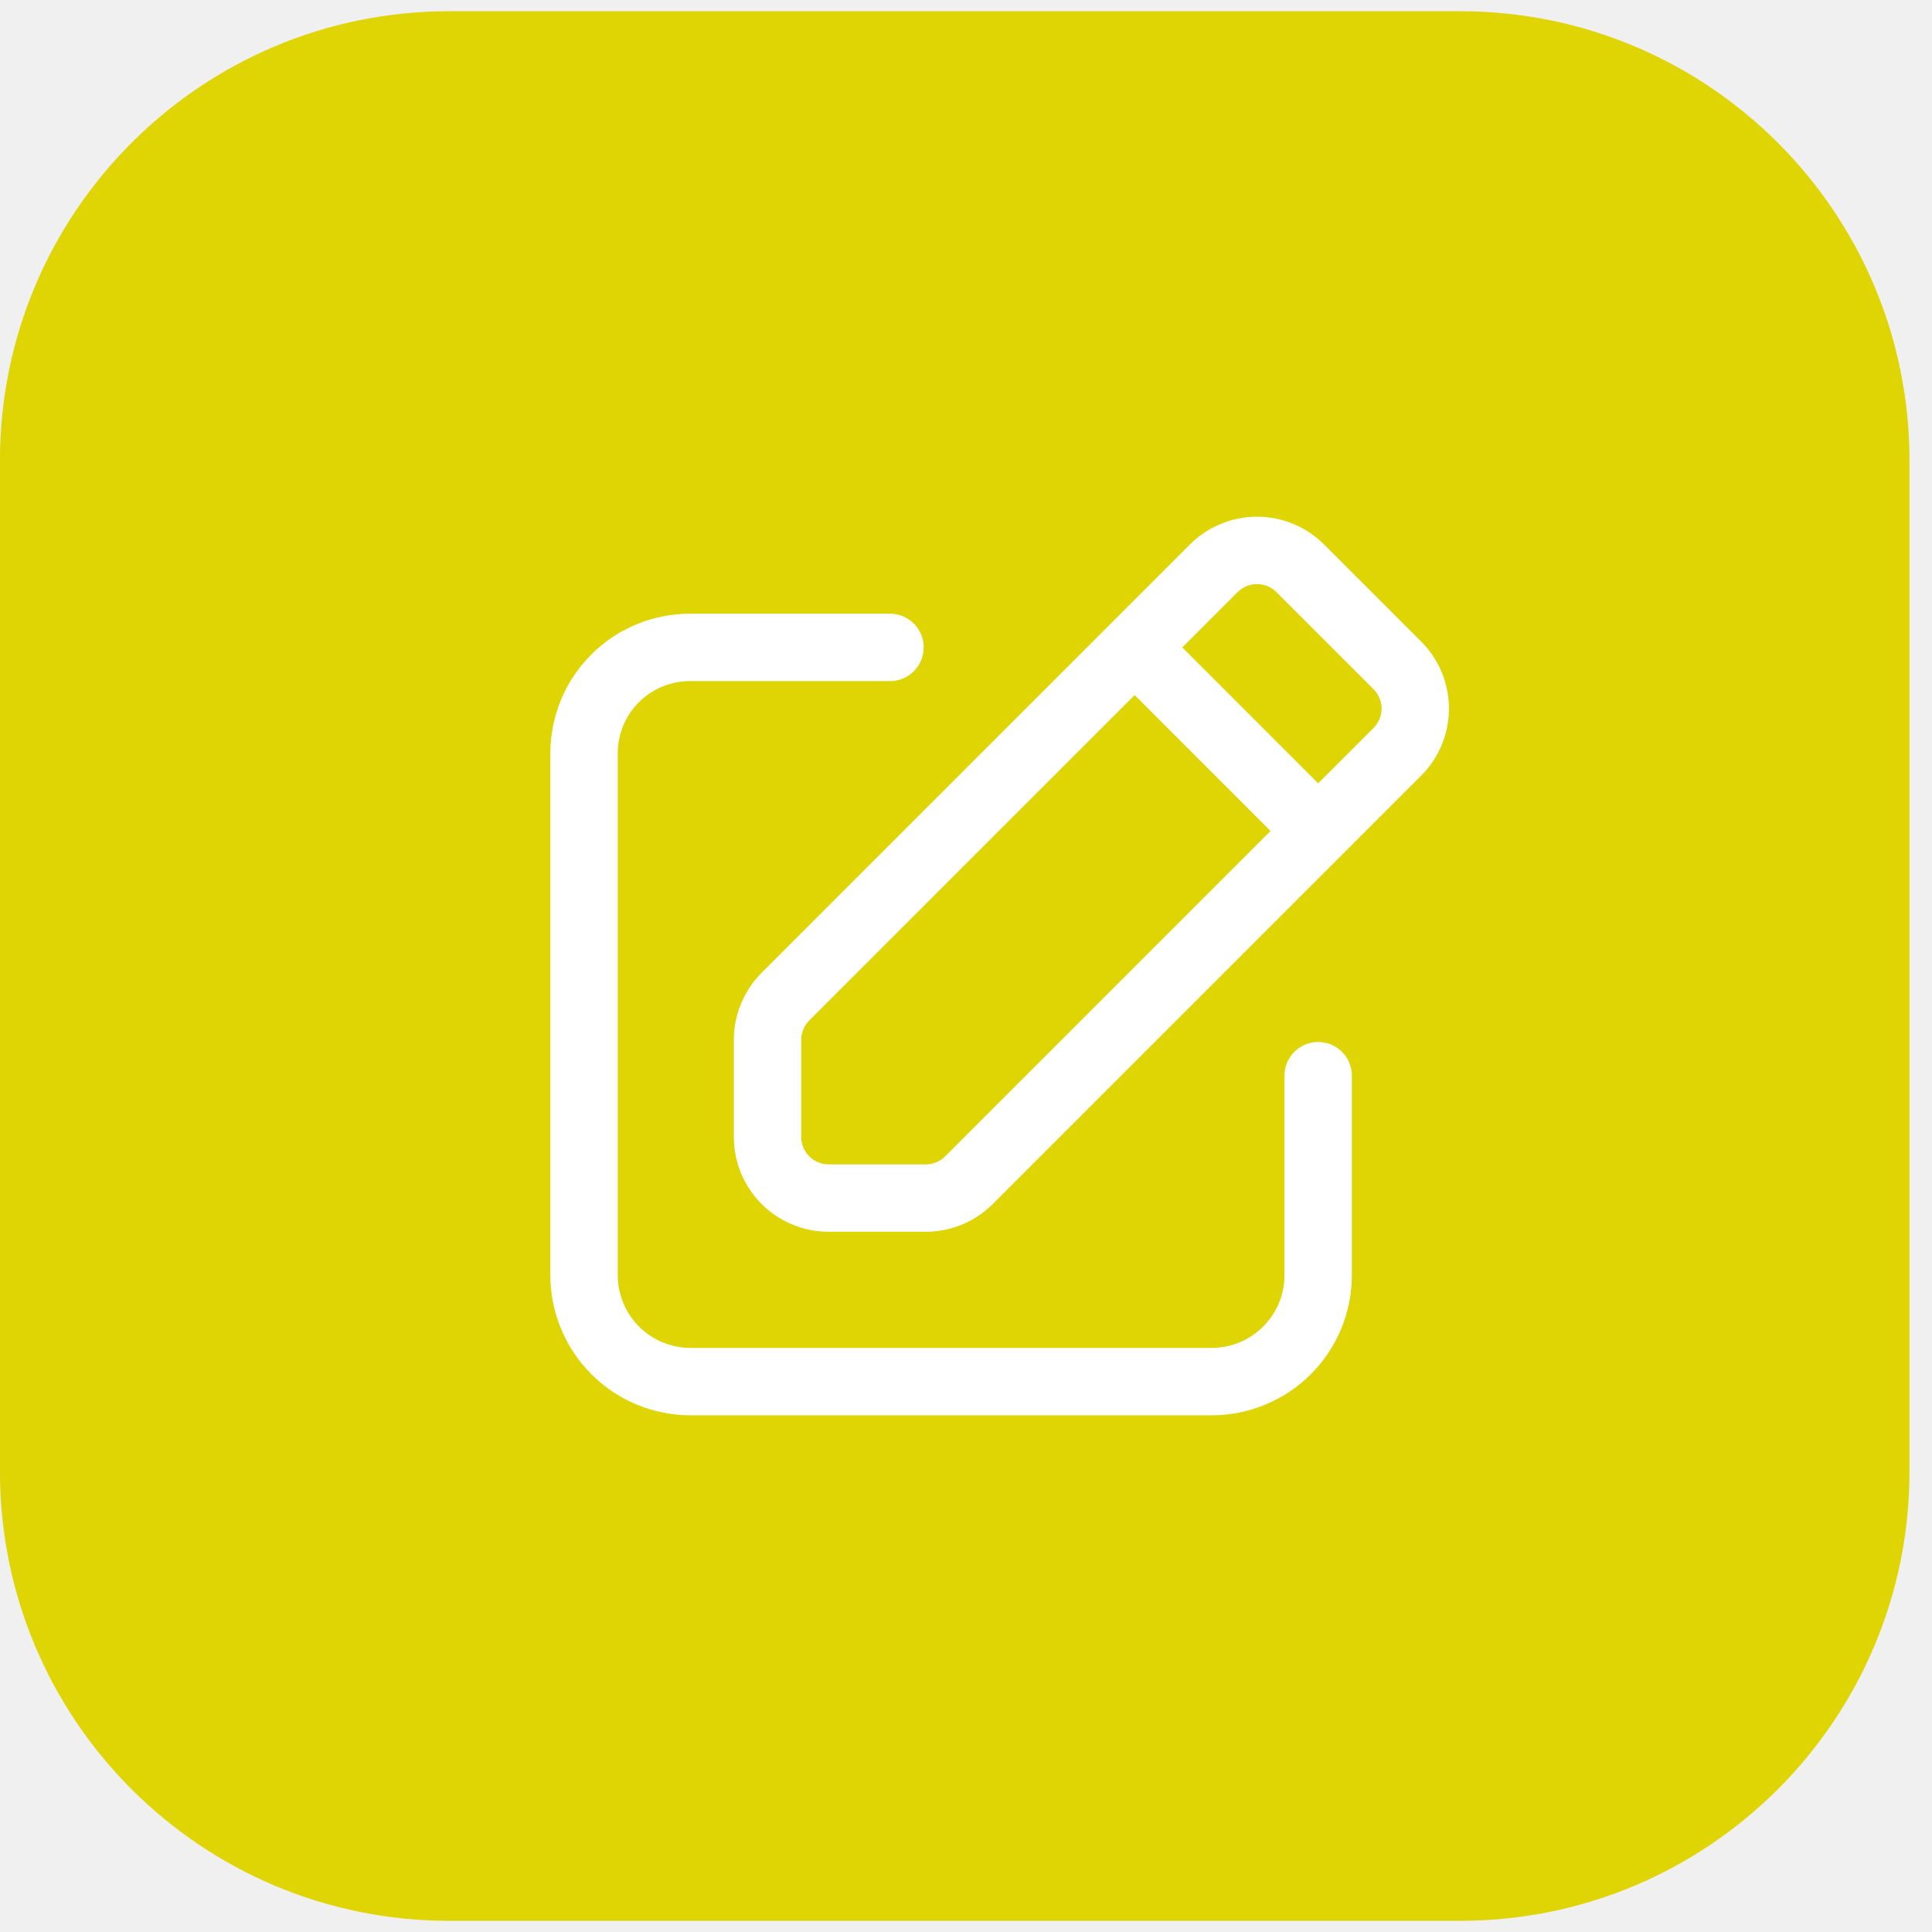
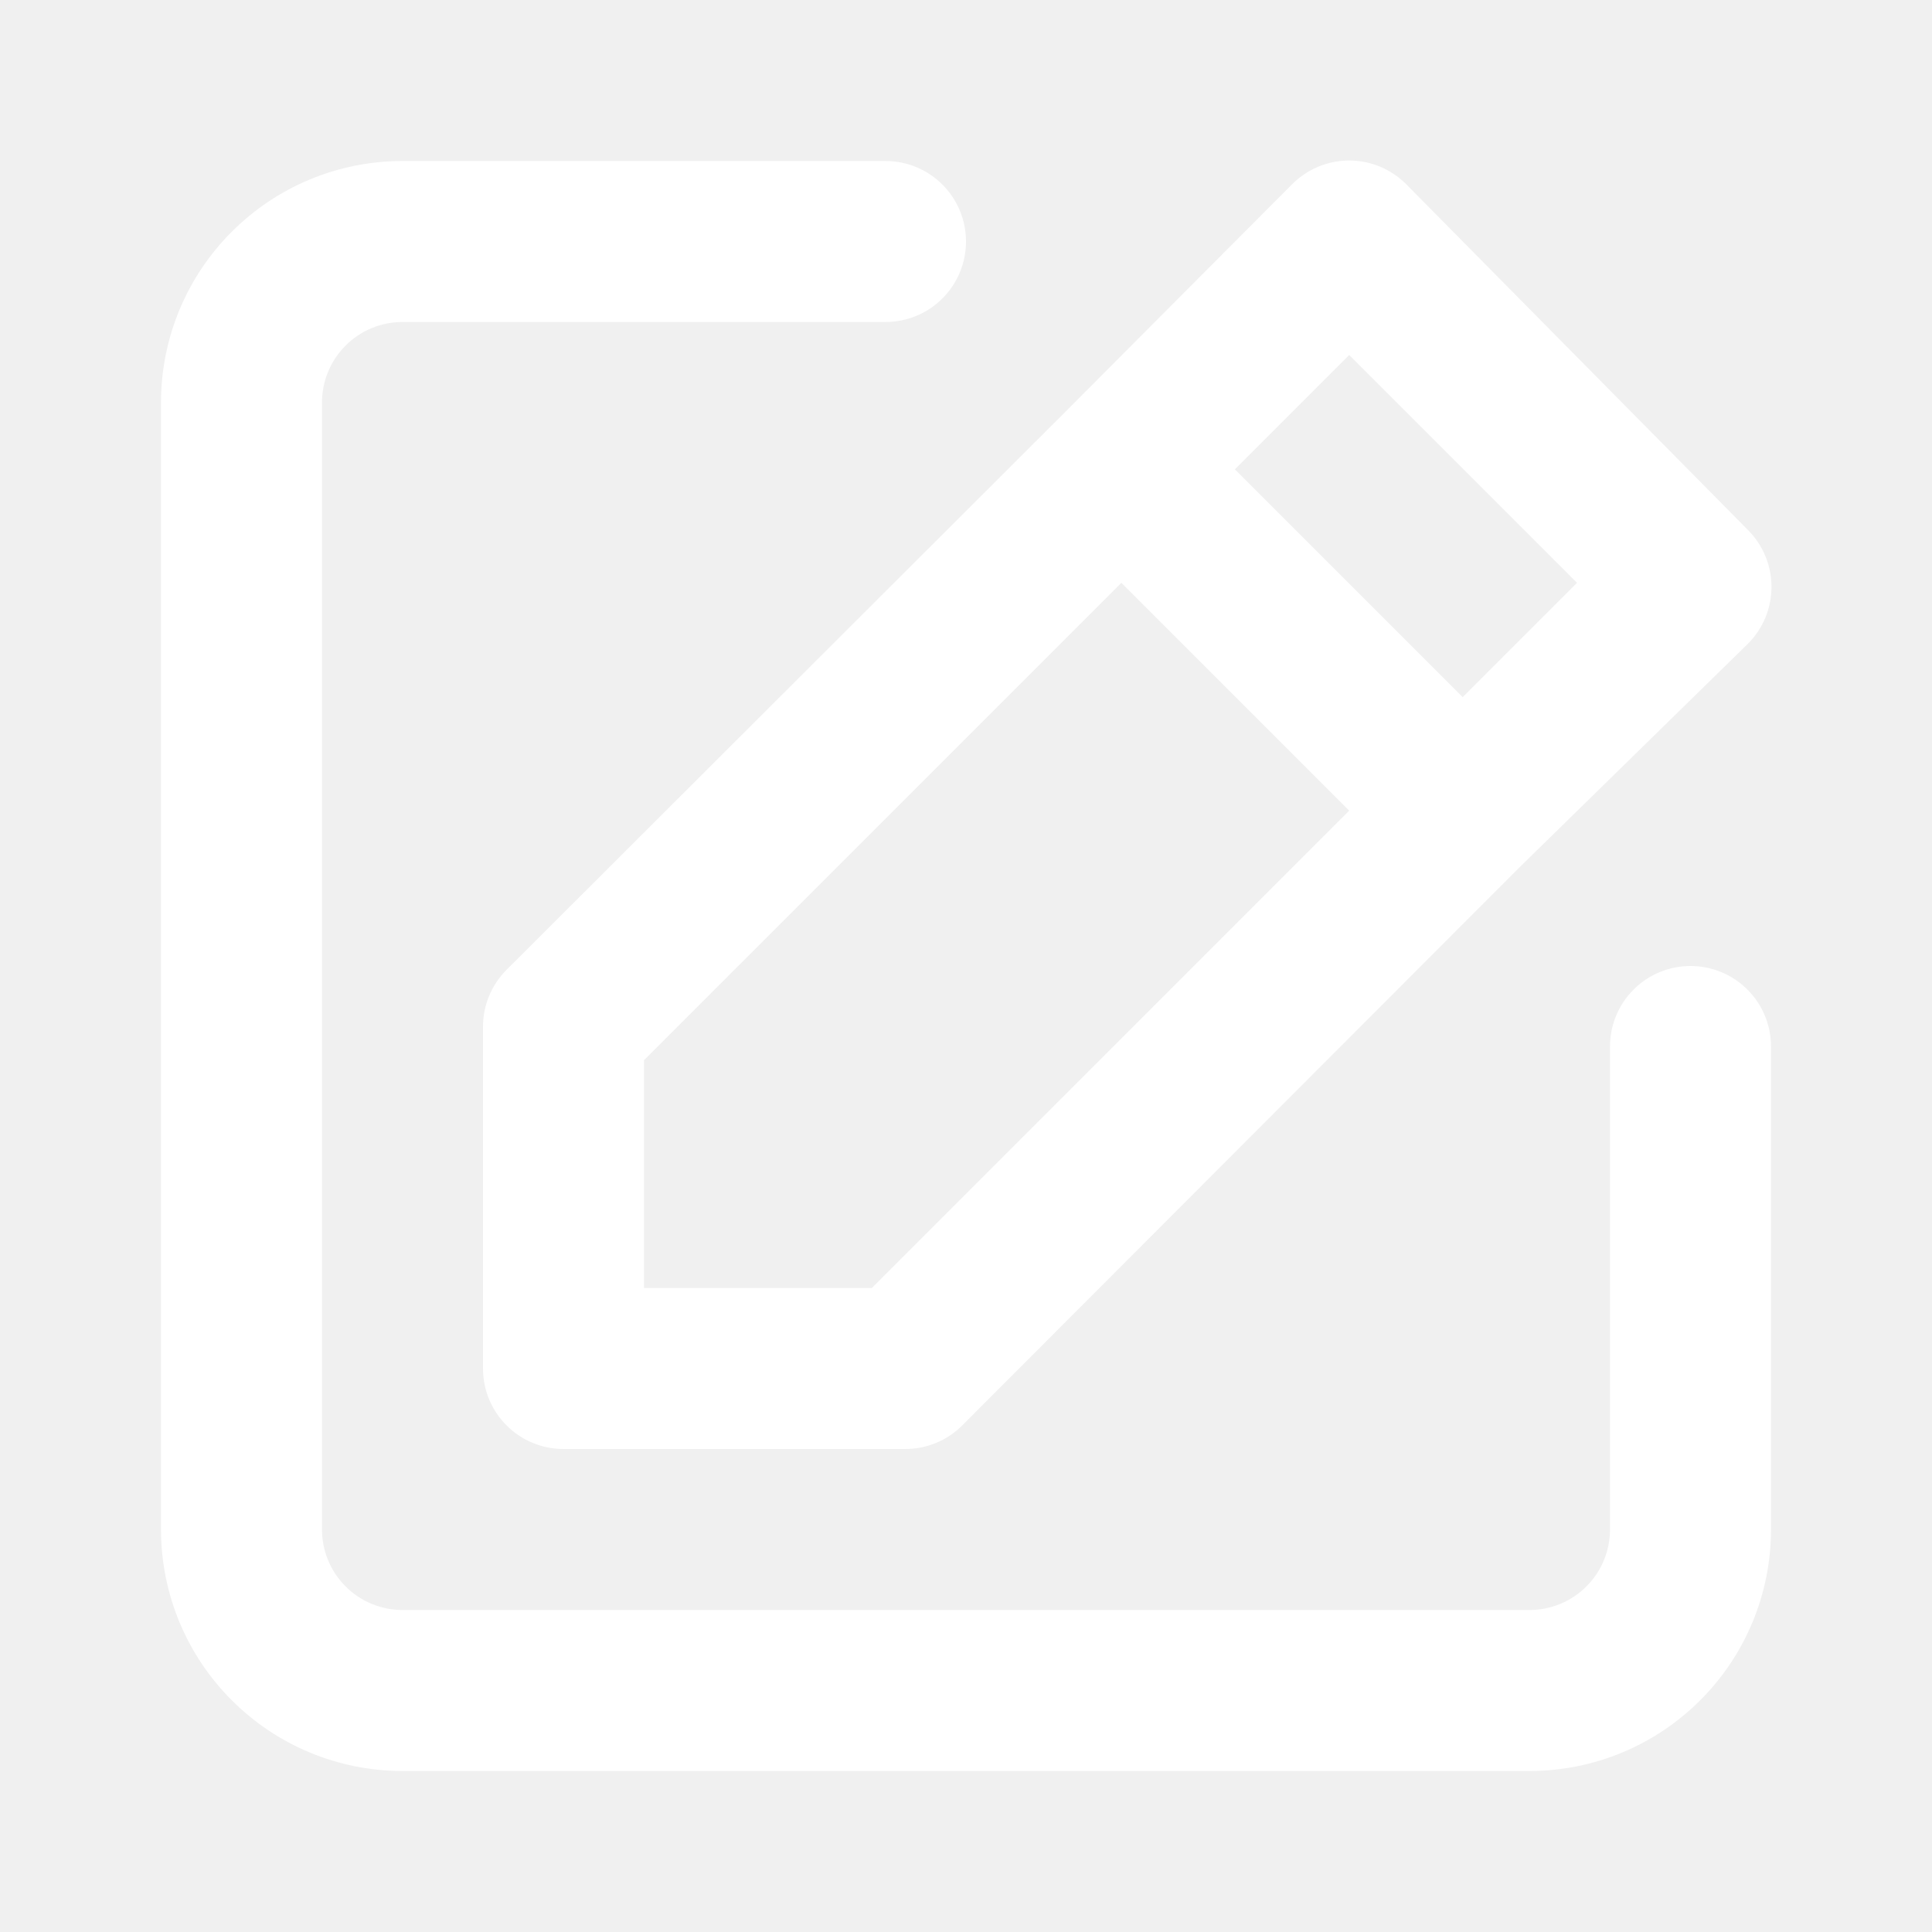
- <svg xmlns="http://www.w3.org/2000/svg" width="43" height="43" viewBox="0 0 43 43" fill="none">
-   <rect x="-0.001" y="0.25" width="42.5" height="42.501" rx="10" fill="#DFD404" />
-   <path d="M29.338 23.941V28.381C29.338 29.01 29.088 29.612 28.644 30.056C28.2 30.5 27.597 30.75 26.969 30.75H15.368C15.056 30.75 14.747 30.688 14.458 30.568C14.17 30.448 13.908 30.273 13.688 30.051C13.468 29.83 13.294 29.567 13.176 29.278C13.057 28.989 12.997 28.68 12.999 28.367V16.779C12.997 16.468 13.057 16.159 13.176 15.87C13.294 15.582 13.469 15.32 13.689 15.099C13.909 14.879 14.171 14.704 14.46 14.586C14.748 14.467 15.057 14.408 15.369 14.409H19.808" stroke="white" stroke-width="1.5" stroke-linecap="round" stroke-linejoin="round" />
-   <path d="M29.338 18.495L25.253 14.409M17.083 25.303V23.138C17.085 22.781 17.227 22.438 17.478 22.185L27.01 12.653C27.137 12.525 27.287 12.424 27.453 12.355C27.619 12.285 27.797 12.25 27.977 12.25C28.157 12.25 28.335 12.285 28.501 12.355C28.667 12.424 28.817 12.525 28.944 12.653L31.095 14.804C31.223 14.931 31.324 15.081 31.394 15.247C31.463 15.413 31.499 15.591 31.499 15.771C31.499 15.951 31.463 16.129 31.394 16.295C31.324 16.461 31.223 16.612 31.095 16.738L21.563 26.27C21.309 26.522 20.967 26.664 20.61 26.665H18.445C18.266 26.666 18.089 26.631 17.924 26.562C17.758 26.494 17.608 26.394 17.481 26.267C17.355 26.14 17.255 25.99 17.186 25.825C17.118 25.66 17.083 25.482 17.083 25.303Z" stroke="white" stroke-width="1.5" stroke-linecap="round" stroke-linejoin="round" />
+ <svg xmlns="http://www.w3.org/2000/svg" width="24" height="24" viewBox="0 0 24 24" fill="none">
+   <path d="M21 12C20.735 12 20.48 12.105 20.293 12.293C20.105 12.48 20 12.735 20 13V19C20 19.265 19.895 19.52 19.707 19.707C19.52 19.895 19.265 20 19 20H5C4.735 20 4.48 19.895 4.293 19.707C4.105 19.52 4 19.265 4 19V5C4 4.735 4.105 4.48 4.293 4.293C4.48 4.105 4.735 4 5 4H11C11.265 4 11.52 3.895 11.707 3.707C11.895 3.52 12 3.265 12 3C12 2.735 11.895 2.48 11.707 2.293C11.52 2.105 11.265 2 11 2H5C4.204 2 3.441 2.316 2.879 2.879C2.316 3.441 2 4.204 2 5V19C2 19.796 2.316 20.559 2.879 21.121C3.441 21.684 4.204 22 5 22H19C19.796 22 20.559 21.684 21.121 21.121C21.684 20.559 22 19.796 22 19V13C22 12.735 21.895 12.48 21.707 12.293C21.52 12.105 21.265 12 21 12ZM6 12.76V17C6 17.265 6.105 17.52 6.293 17.707C6.48 17.895 6.735 18 7 18H11.24C11.372 18.001 11.502 17.976 11.624 17.926C11.746 17.876 11.857 17.803 11.95 17.71L18.87 10.78L21.71 8C21.804 7.907 21.878 7.796 21.929 7.675C21.98 7.553 22.006 7.422 22.006 7.29C22.006 7.158 21.98 7.027 21.929 6.905C21.878 6.784 21.804 6.673 21.71 6.58L17.47 2.29C17.377 2.196 17.266 2.122 17.145 2.071C17.023 2.02 16.892 1.994 16.76 1.994C16.628 1.994 16.497 2.02 16.375 2.071C16.254 2.122 16.143 2.196 16.05 2.29L13.23 5.12L6.29 12.05C6.197 12.143 6.124 12.254 6.074 12.376C6.024 12.498 5.999 12.628 6 12.76ZM16.76 4.41L19.59 7.24L18.17 8.66L15.34 5.83L16.76 4.41ZM8 13.17L13.93 7.24L16.76 10.07L10.83 16H8V13.17Z" fill="white" />
</svg>
